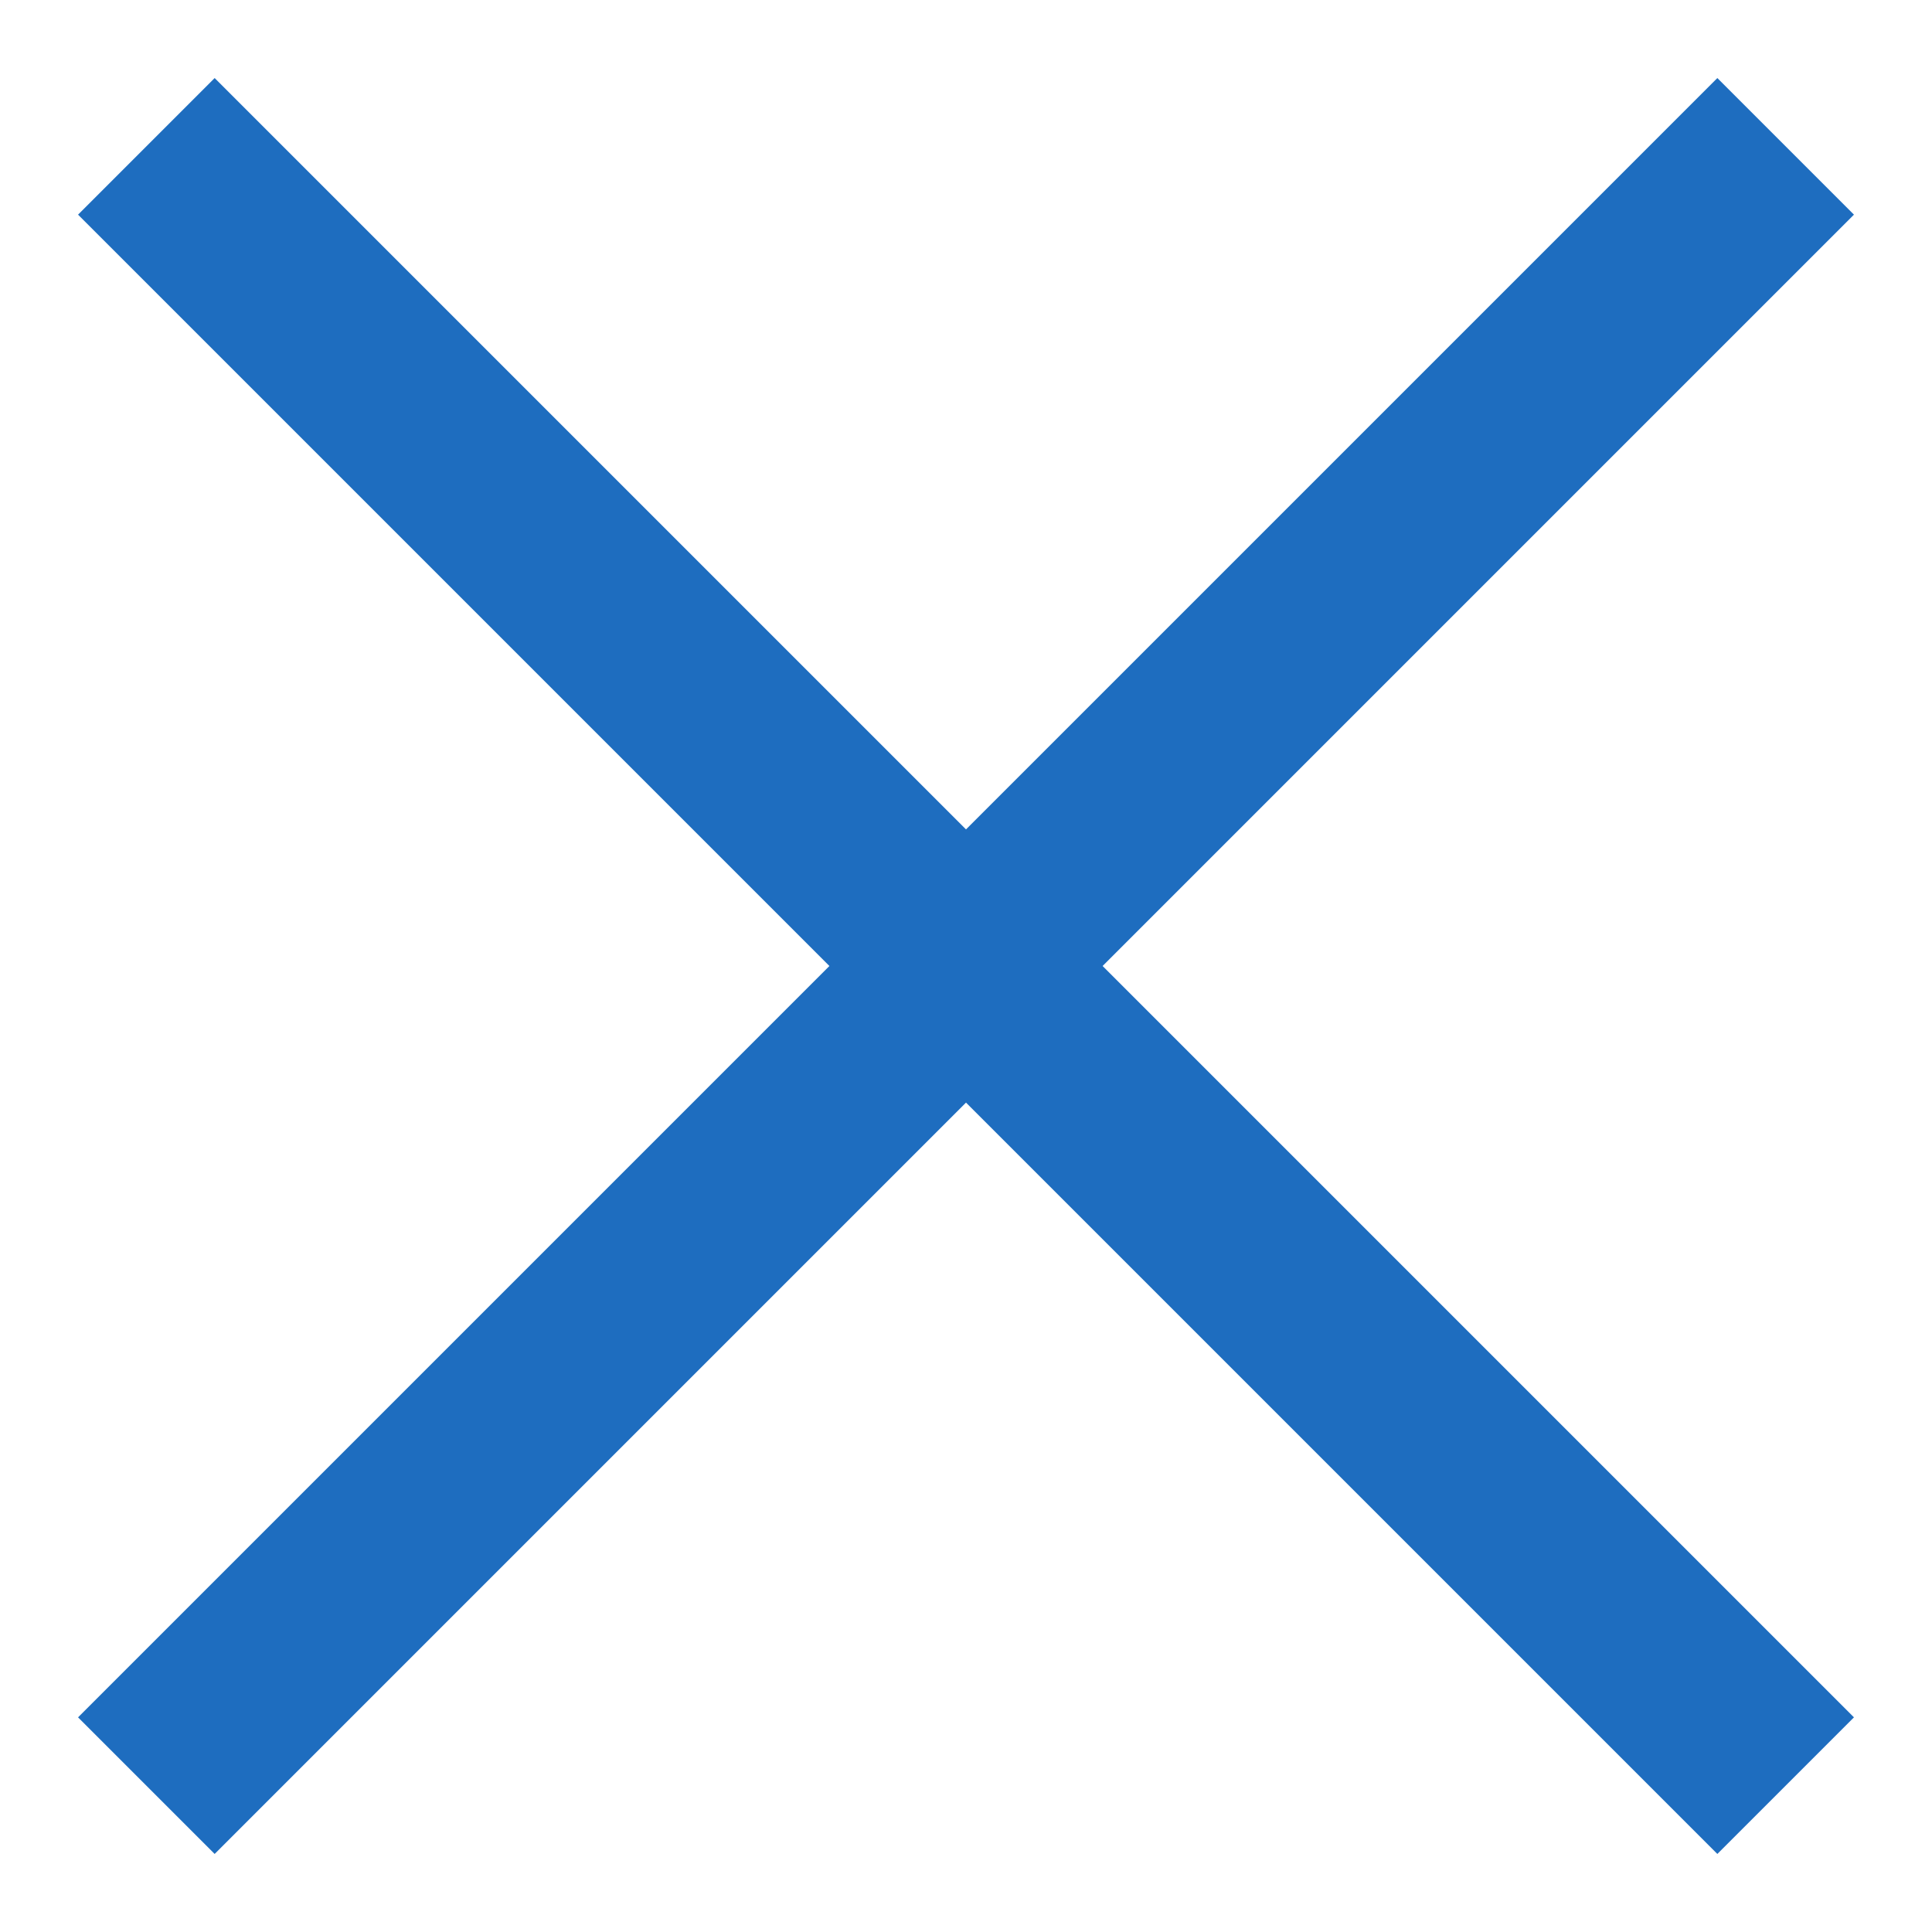
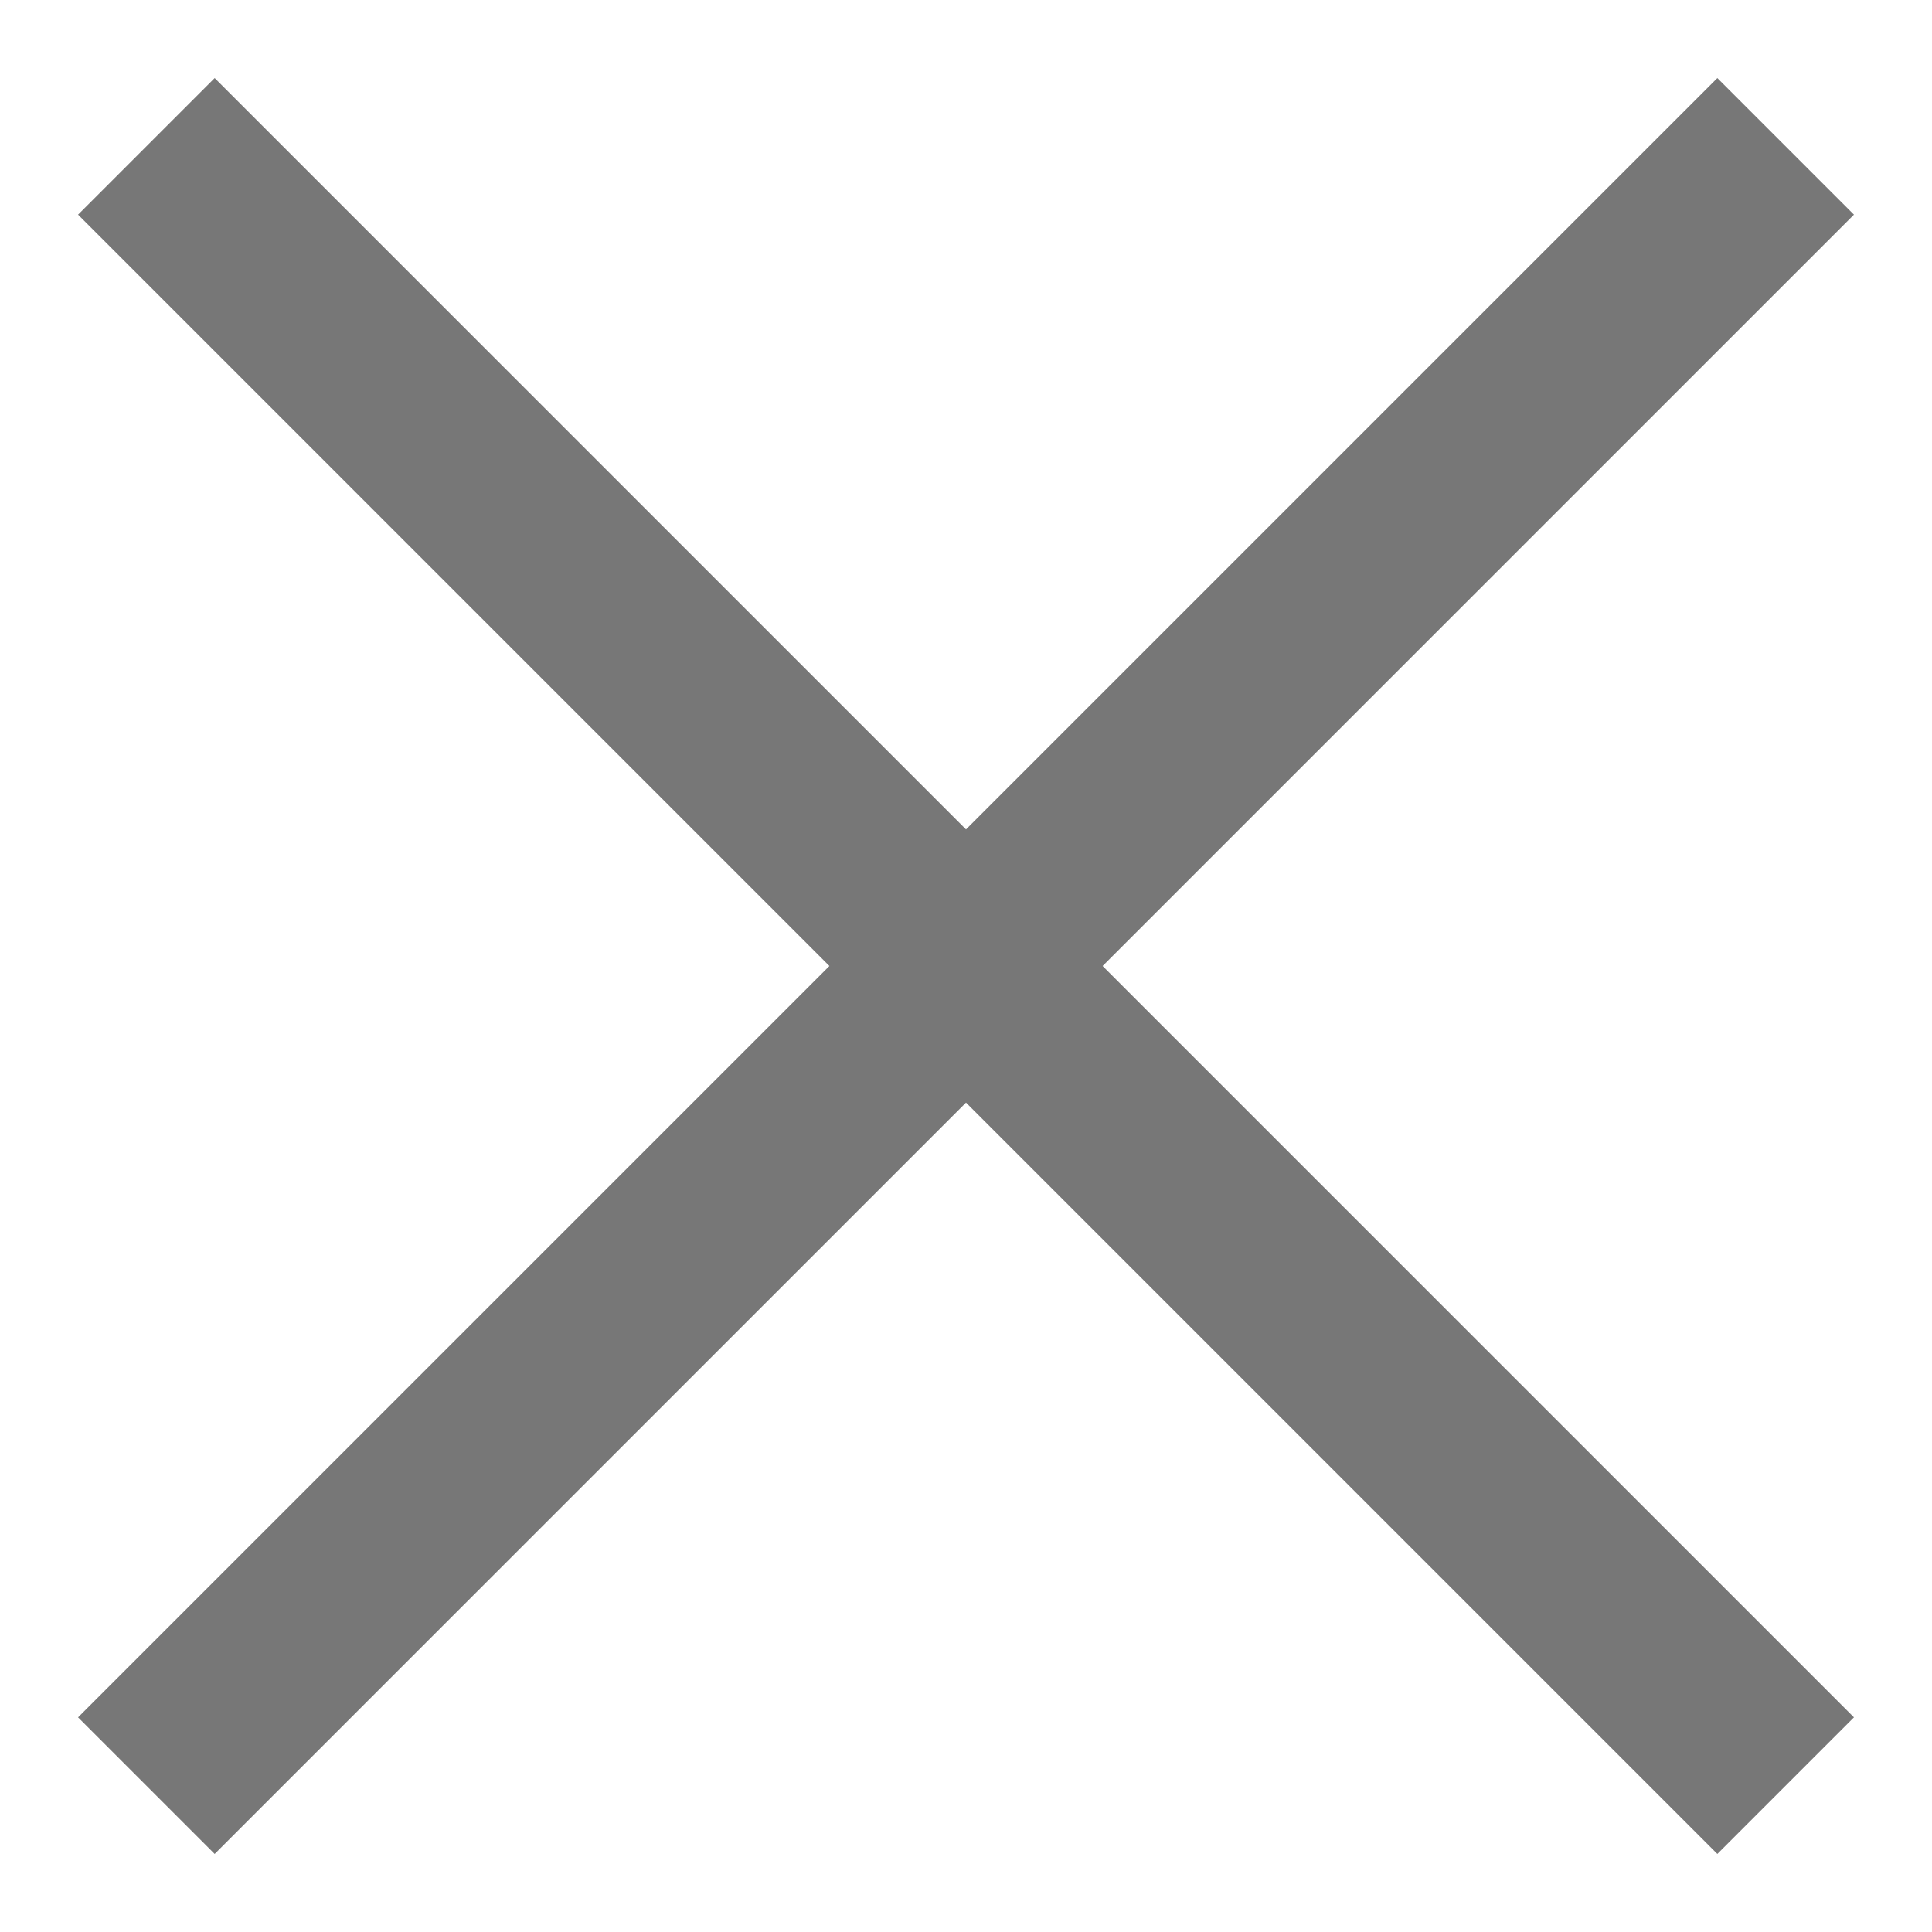
<svg xmlns="http://www.w3.org/2000/svg" width="20" height="20">
-   <path d="M17.778.808l1.414 1.414L11.414 10l7.778 7.778-1.414 1.414L10 11.414l-7.778 7.778-1.414-1.414L8.586 10 .808 2.222 2.222.808 10 8.586 17.778.808z" fill="#1e6dbf" fill-rule="evenodd" />
+   <path d="M17.778.808l1.414 1.414L11.414 10l7.778 7.778-1.414 1.414L10 11.414l-7.778 7.778-1.414-1.414L8.586 10 .808 2.222 2.222.808 10 8.586 17.778.808z" fill="#777777" fill-rule="evenodd" />
</svg>
